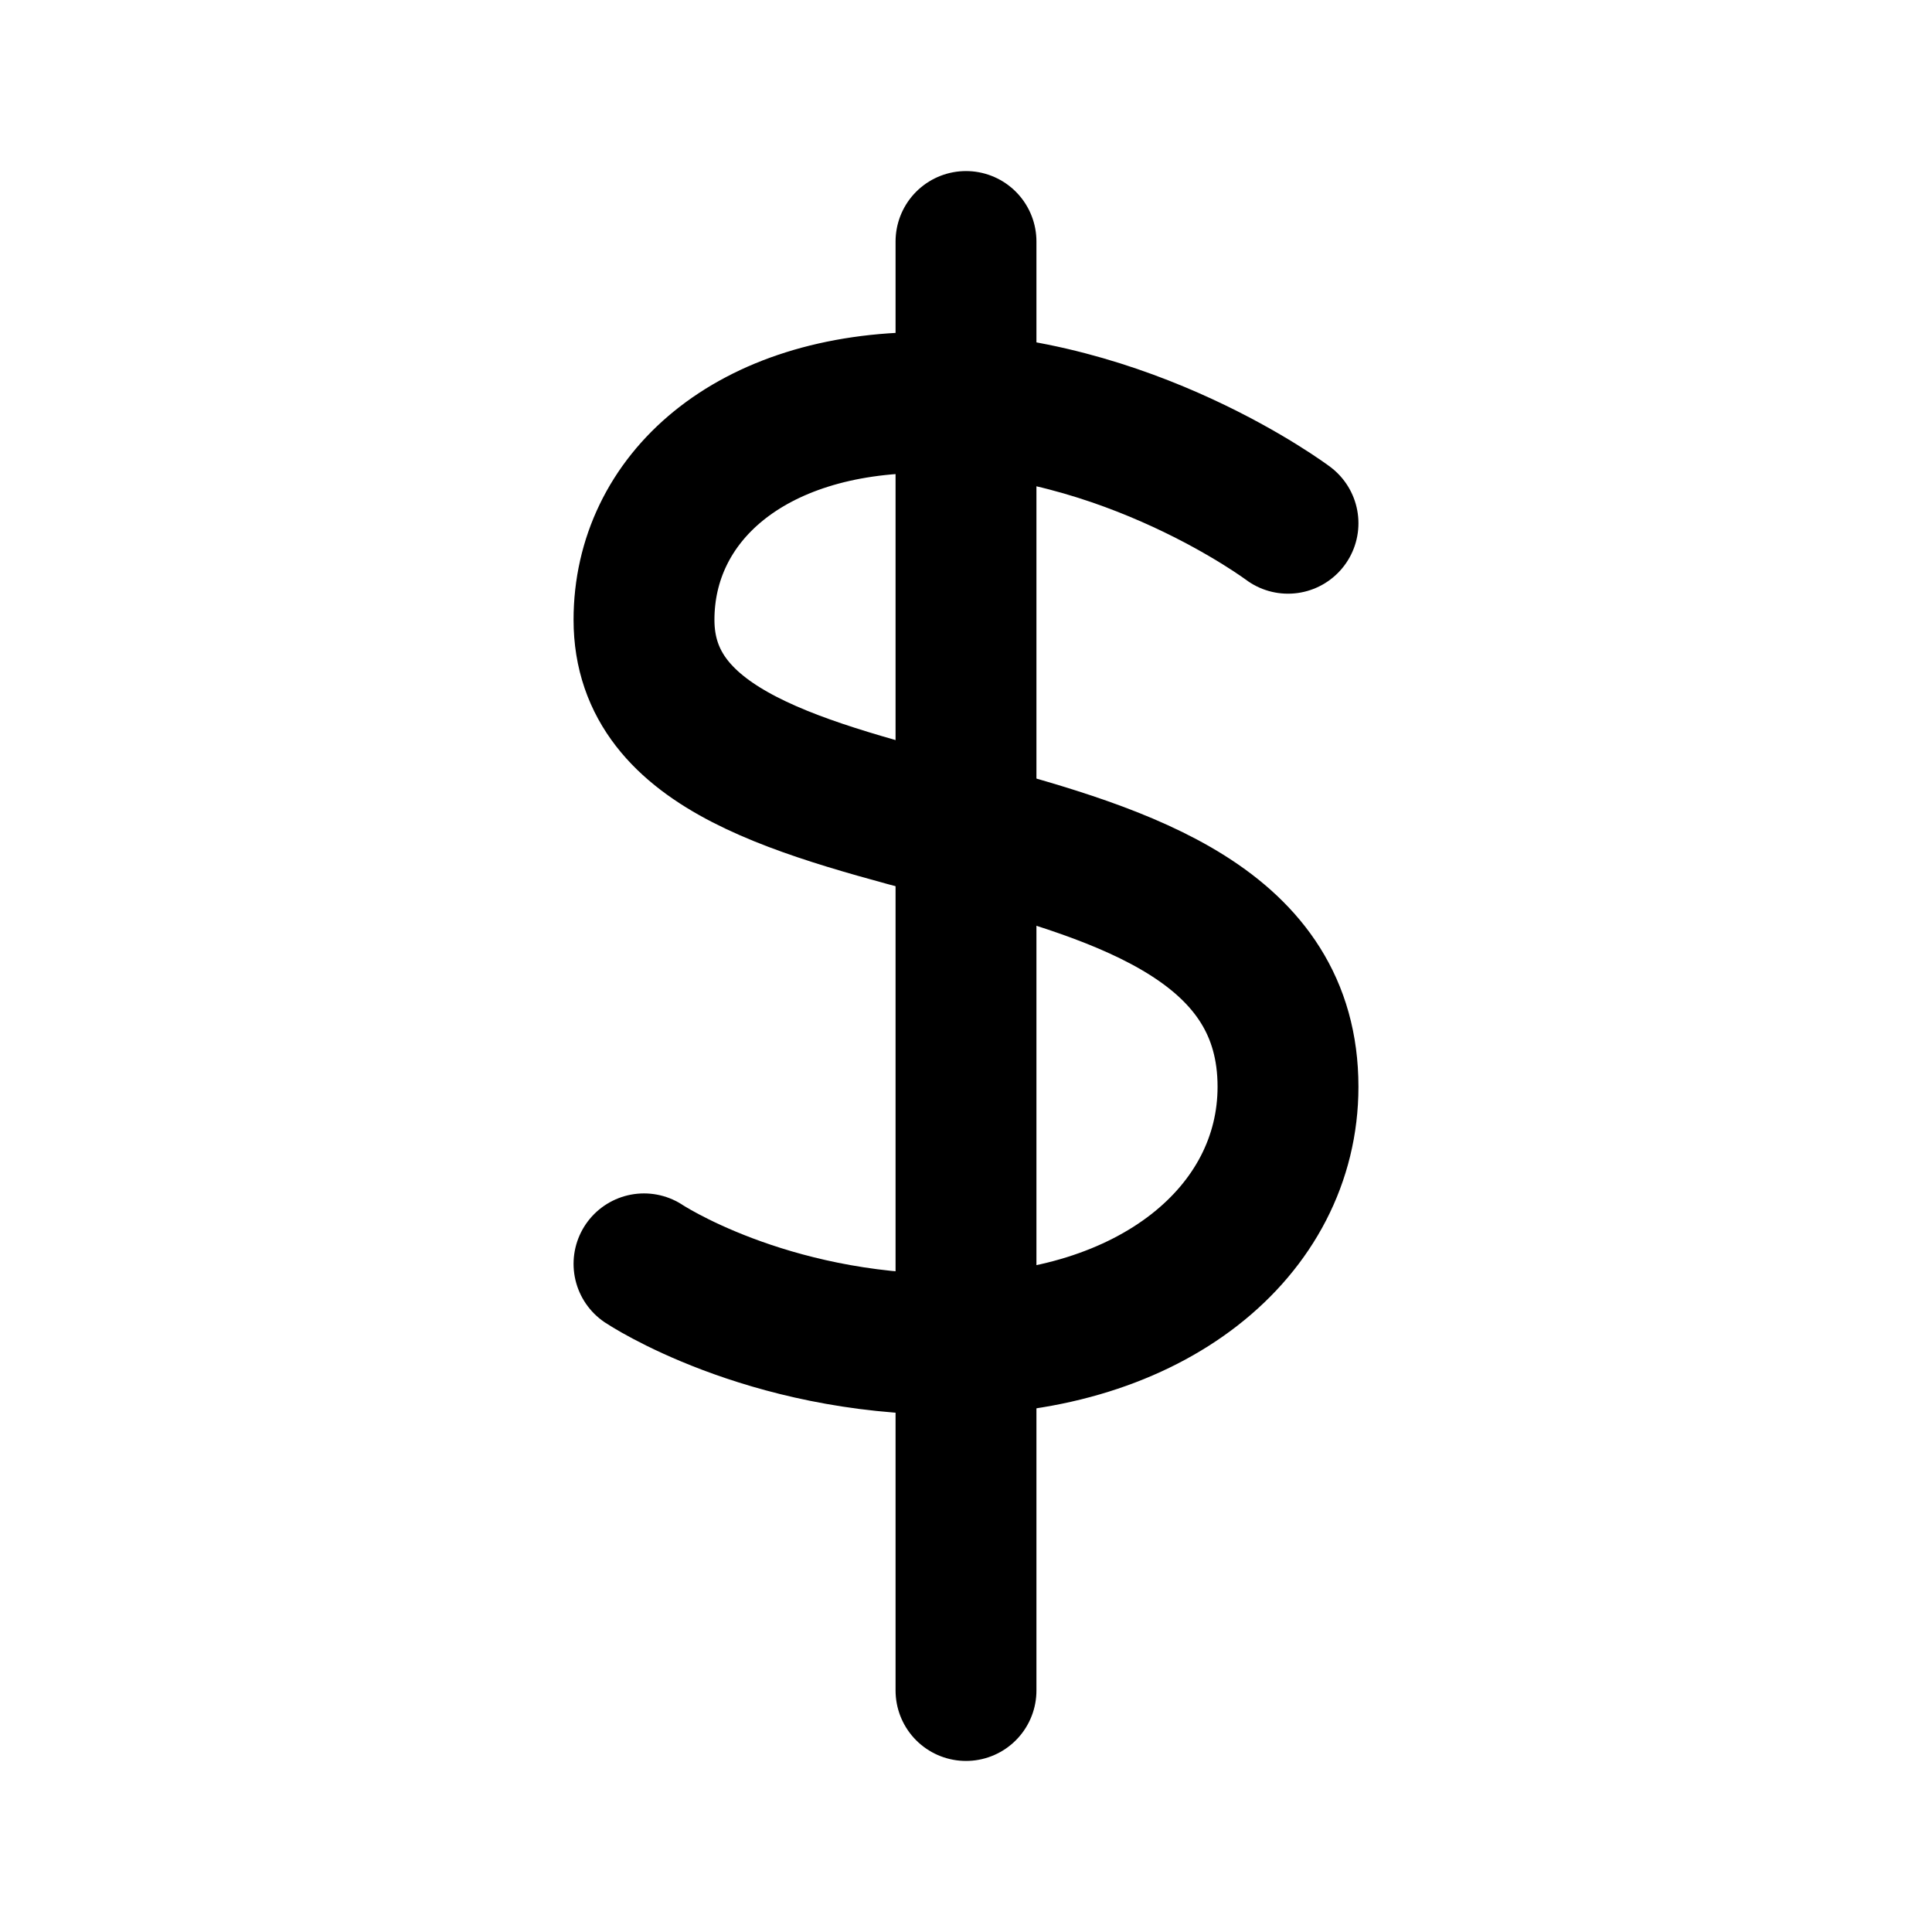
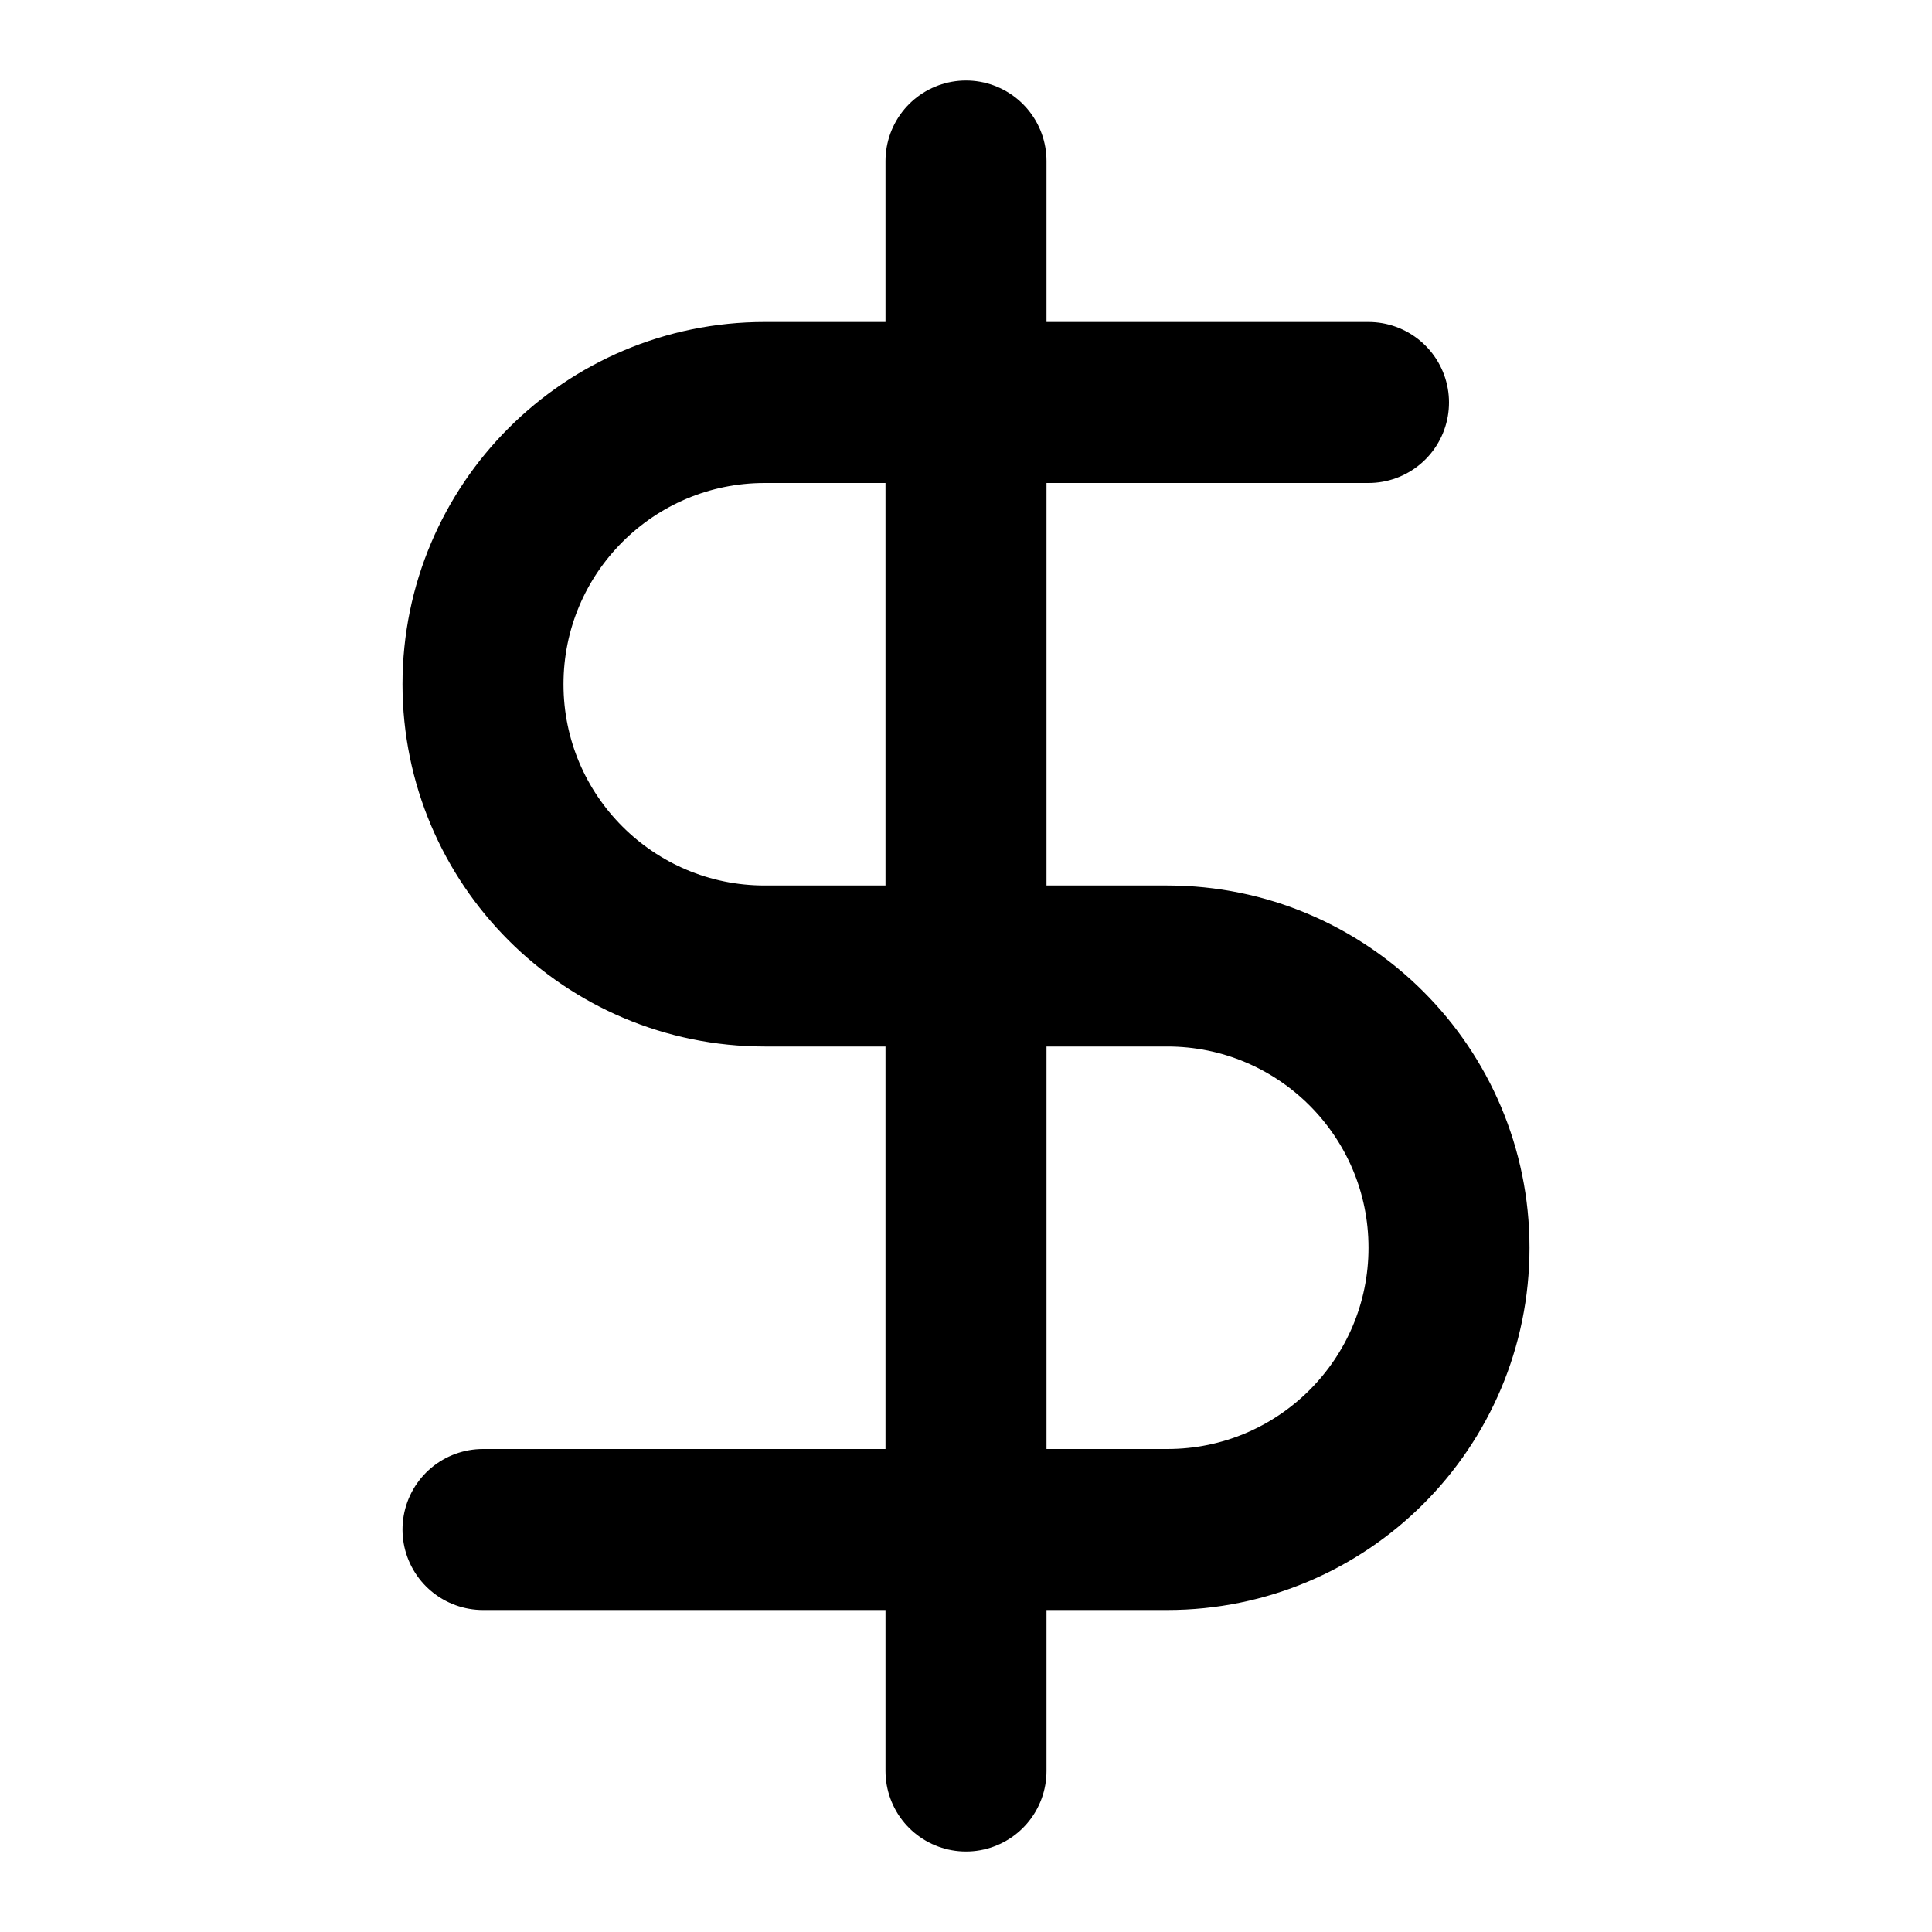
- <svg xmlns="http://www.w3.org/2000/svg" viewBox="0 0 24 24" fill="none" stroke="currentColor" stroke-width="1.75" stroke-linecap="round" stroke-linejoin="round">
-   <line x1="12" y1="3" x2="12" y2="21" />
-   <path d="M16 6.5 C16 6.5 14 5 11.5 5 C9.3 5 8 6.2 8 7.7 C8 11 16 9.5 16 13.5 C16 15.3 14.3 16.7 11.8 16.7 C9.5 16.7 8 15.7 8 15.7" />
+ <svg xmlns="http://www.w3.org/2000/svg" width="24" height="24" viewBox="0 0 24 24" fill="none" stroke="currentColor" stroke-width="2" stroke-linecap="round" stroke-linejoin="round">
+   <line x1="12" x2="12" y1="2" y2="22" />
+   <path d="M17 5H9.5a3.5 3.5 0 0 0 0 7h5a3.5 3.5 0 0 1 0 7H6" />
</svg>
